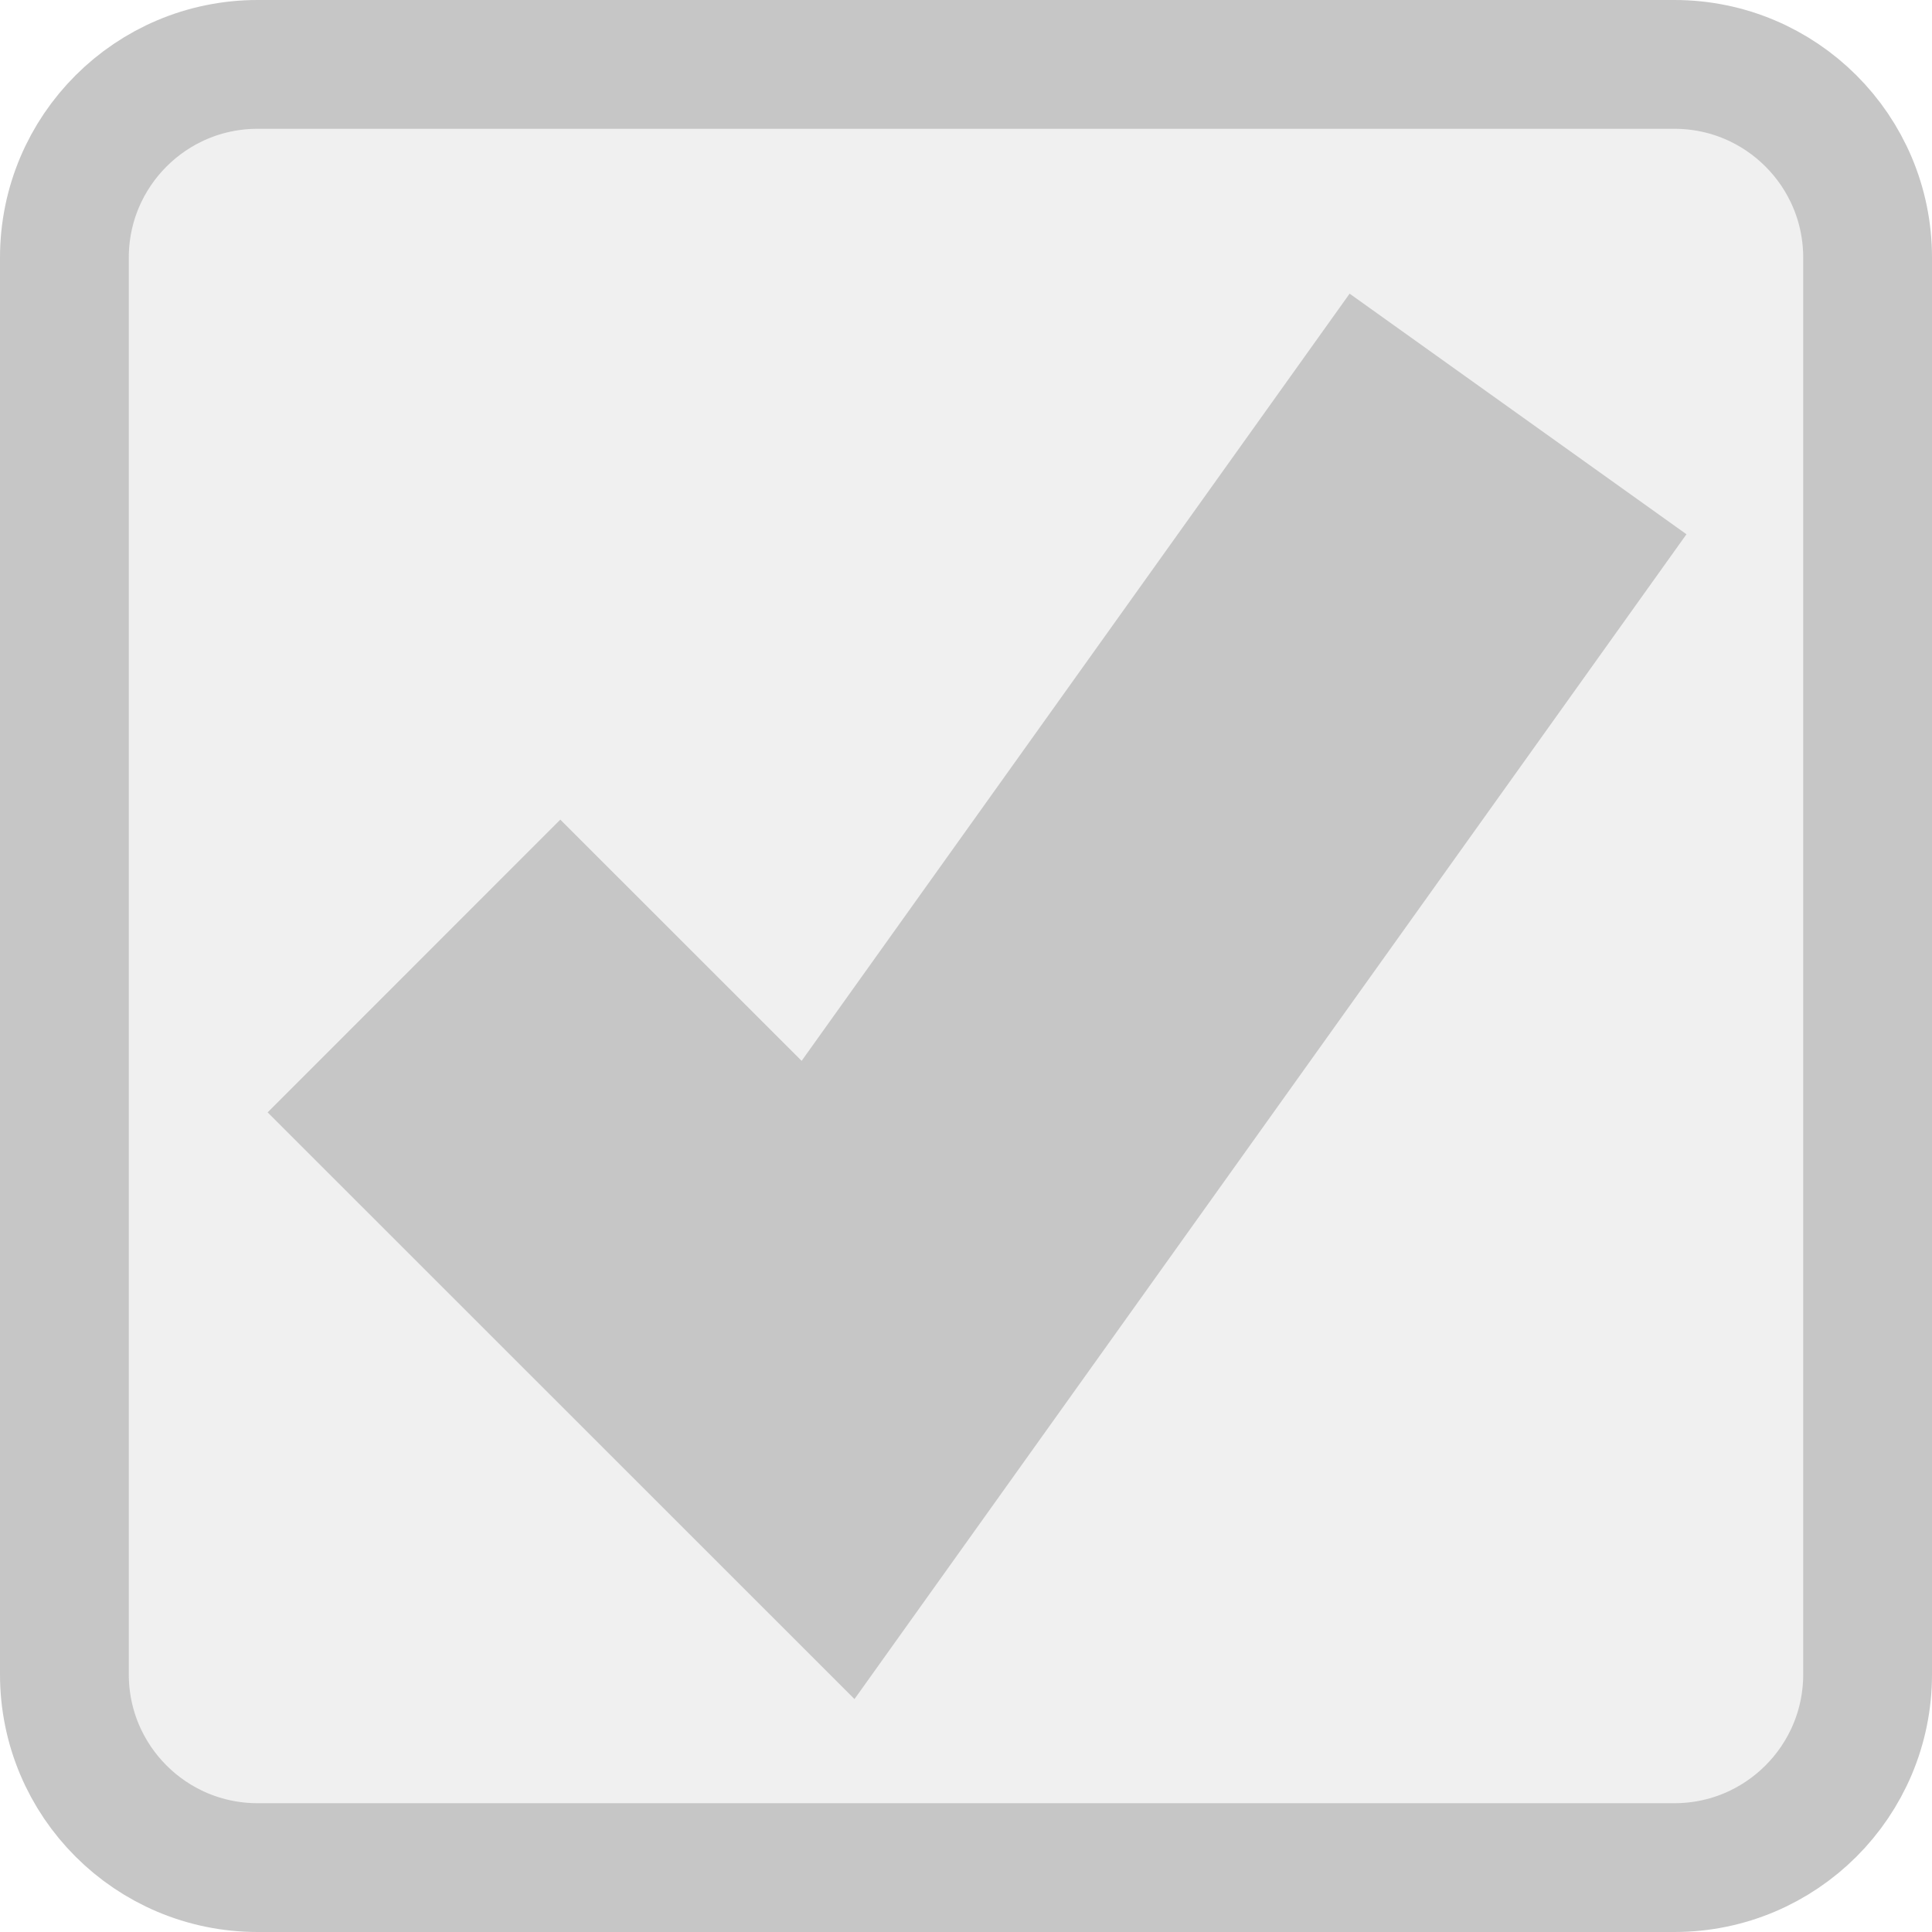
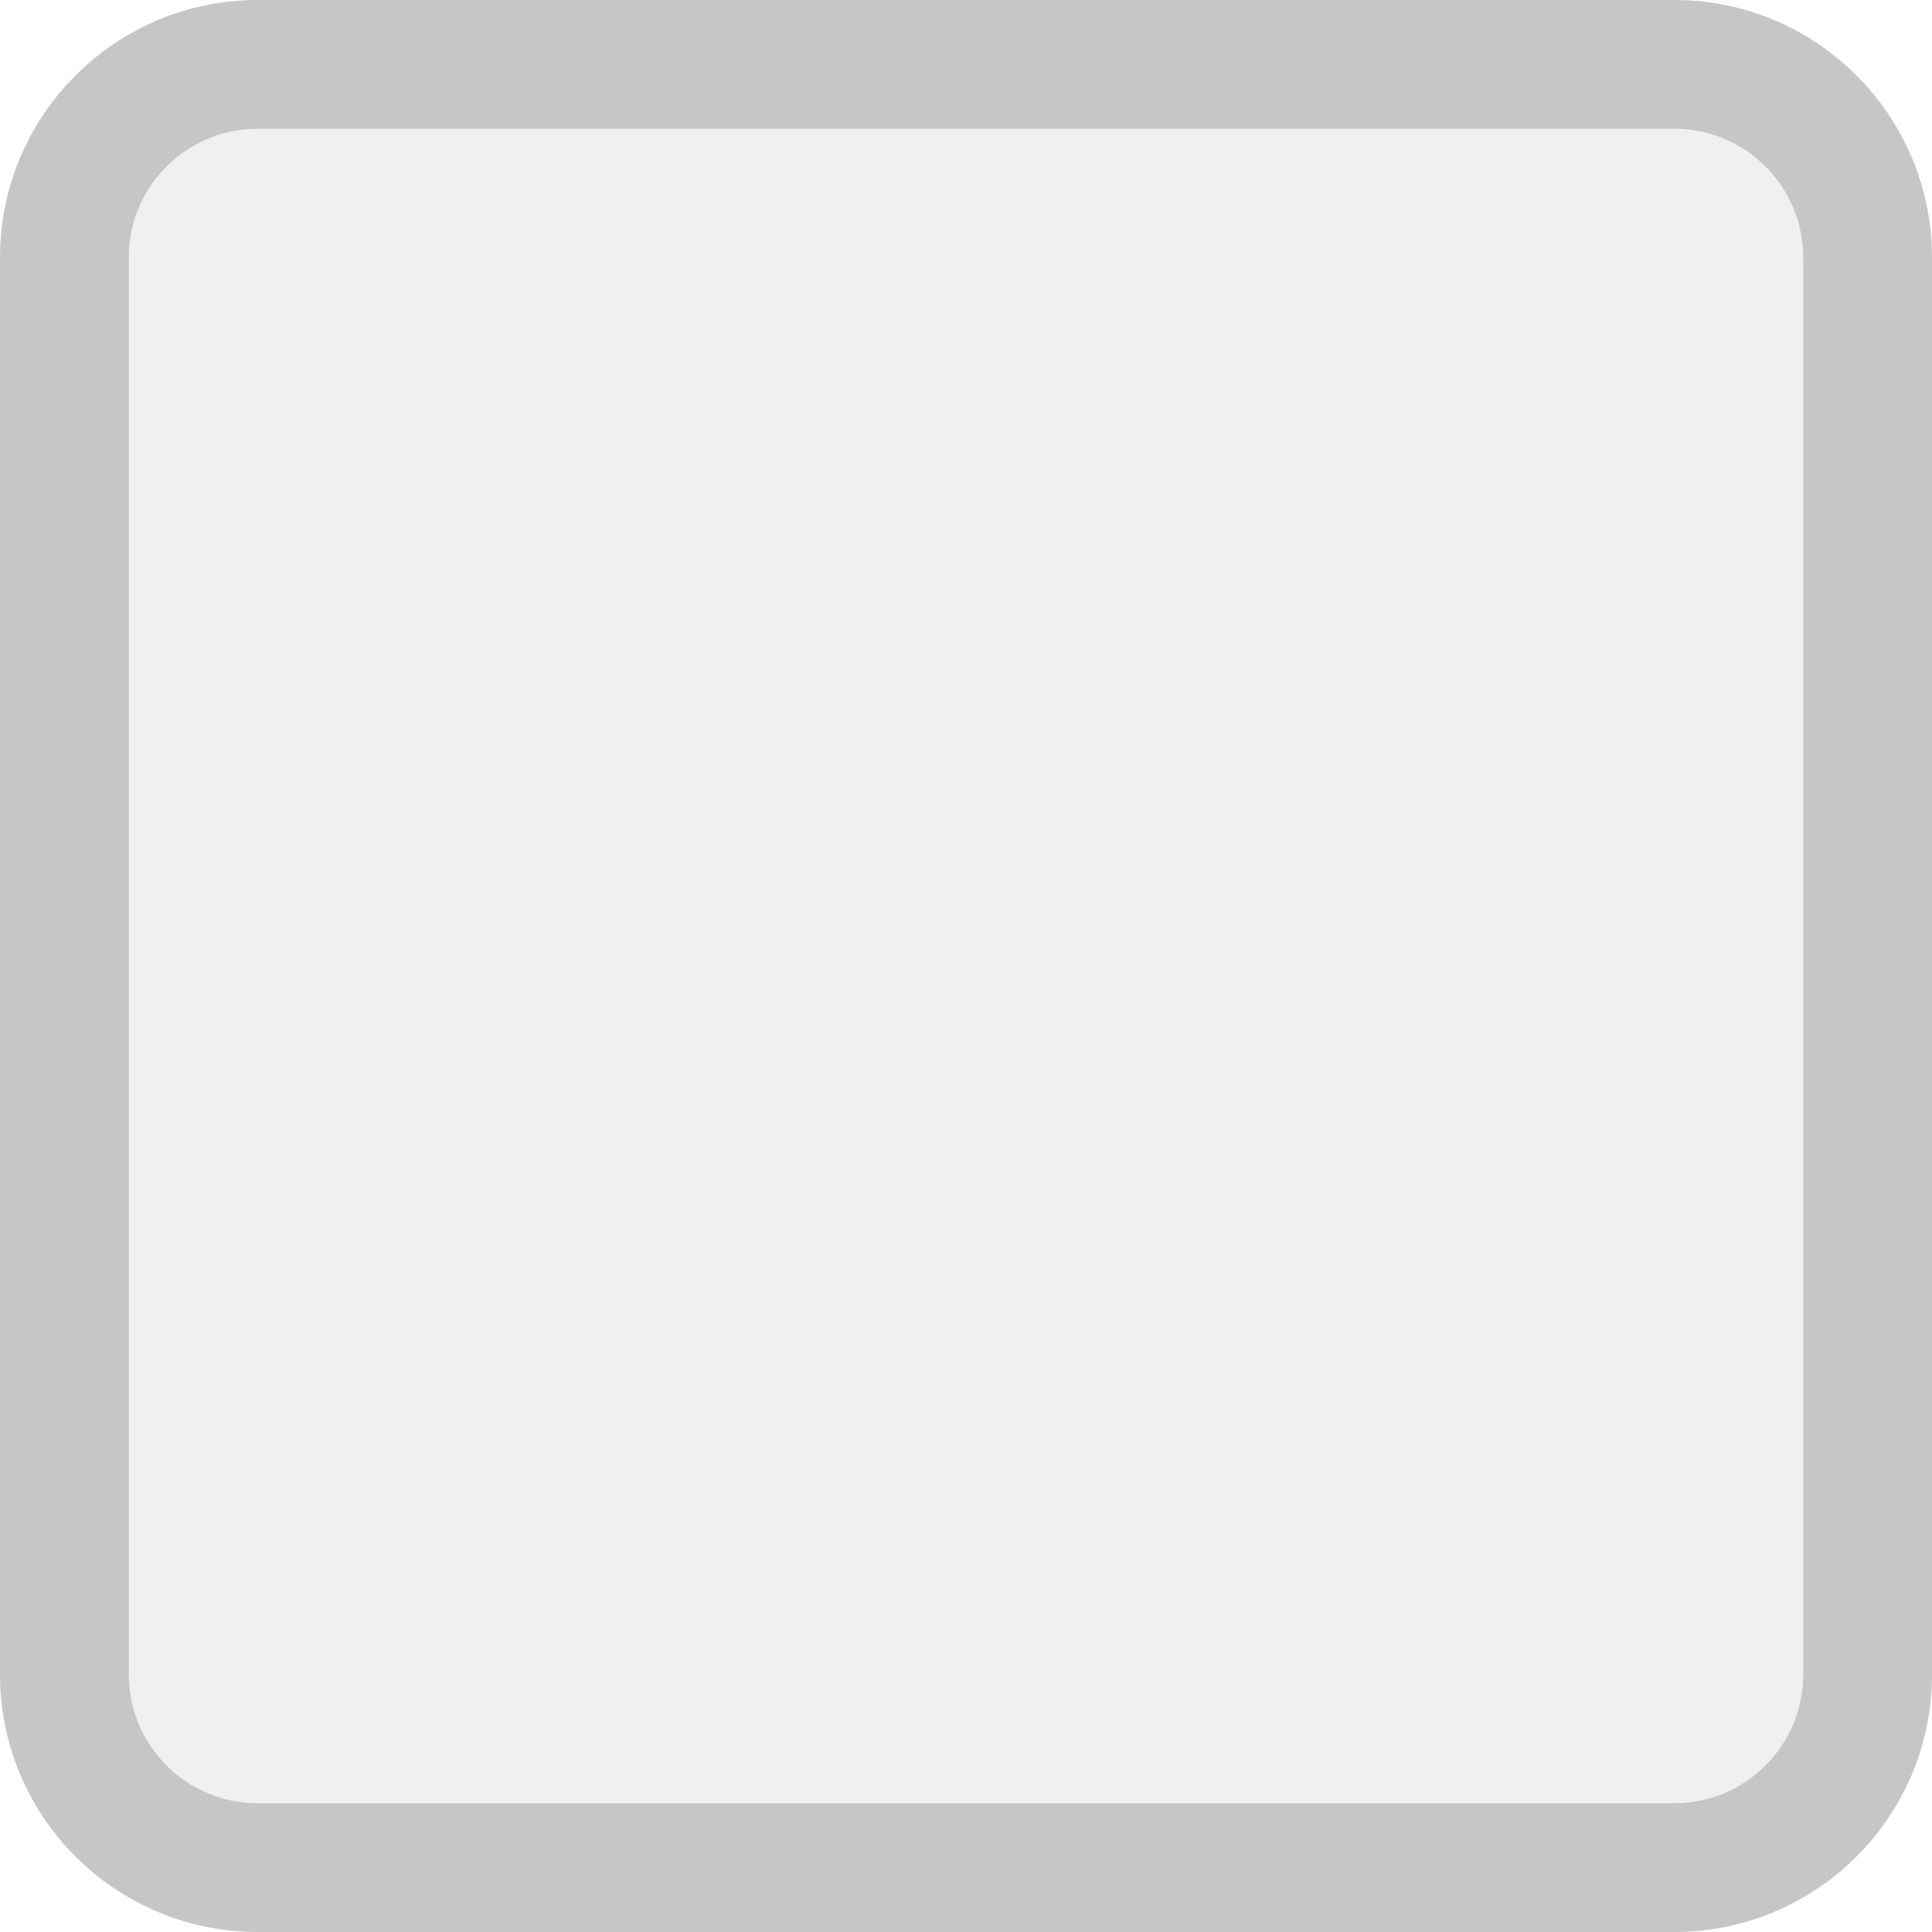
- <svg xmlns="http://www.w3.org/2000/svg" version="1.1" width="15px" height="15px" viewBox="1030 1521  15 15">
-   <path d="M 1030.5 1523  A 1.5 1.5 0 0 1 1032 1521.5 L 1043 1521.5  A 1.5 1.5 0 0 1 1044.5 1523 L 1044.5 1534  A 1.5 1.5 0 0 1 1043 1535.5 L 1032 1535.5  A 1.5 1.5 0 0 1 1030.5 1534 L 1030.5 1523  Z " fill-rule="nonzero" fill="#f0f0f0" stroke="none" />
-   <path d="M 1030.5 1523  A 1.5 1.5 0 0 1 1032 1521.5 L 1043 1521.5  A 1.5 1.5 0 0 1 1044.5 1523 L 1044.5 1534  A 1.5 1.5 0 0 1 1043 1535.5 L 1032 1535.5  A 1.5 1.5 0 0 1 1030.5 1534 L 1030.5 1523  Z " stroke-width="1" stroke="#c6c6c6" fill="none" />
-   <path d="M 1033.214 1528.5  L 1036.429 1531.714  L 1041.786 1524.214  " stroke-width="3.214" stroke="#c6c6c6" fill="none" />
+ <svg xmlns="http://www.w3.org/2000/svg" version="1.1" width="15px" height="15px" viewBox="1030 1566  15 15">
+   <path d="M 1030.5 1568  A 1.5 1.5 0 0 1 1032 1566.5 L 1043 1566.5  A 1.5 1.5 0 0 1 1044.5 1568 L 1044.5 1579  A 1.5 1.5 0 0 1 1043 1580.5 L 1032 1580.5  A 1.5 1.5 0 0 1 1030.5 1579 L 1030.5 1568  Z " fill-rule="nonzero" fill="#f0f0f0" stroke="none" />
+   <path d="M 1030.5 1568  A 1.5 1.5 0 0 1 1032 1566.5 L 1043 1566.5  A 1.5 1.5 0 0 1 1044.5 1568 L 1044.5 1579  A 1.5 1.5 0 0 1 1043 1580.5 L 1032 1580.5  A 1.5 1.5 0 0 1 1030.5 1579 L 1030.5 1568  Z " stroke-width="1" stroke="#c6c6c6" fill="none" />
</svg>
